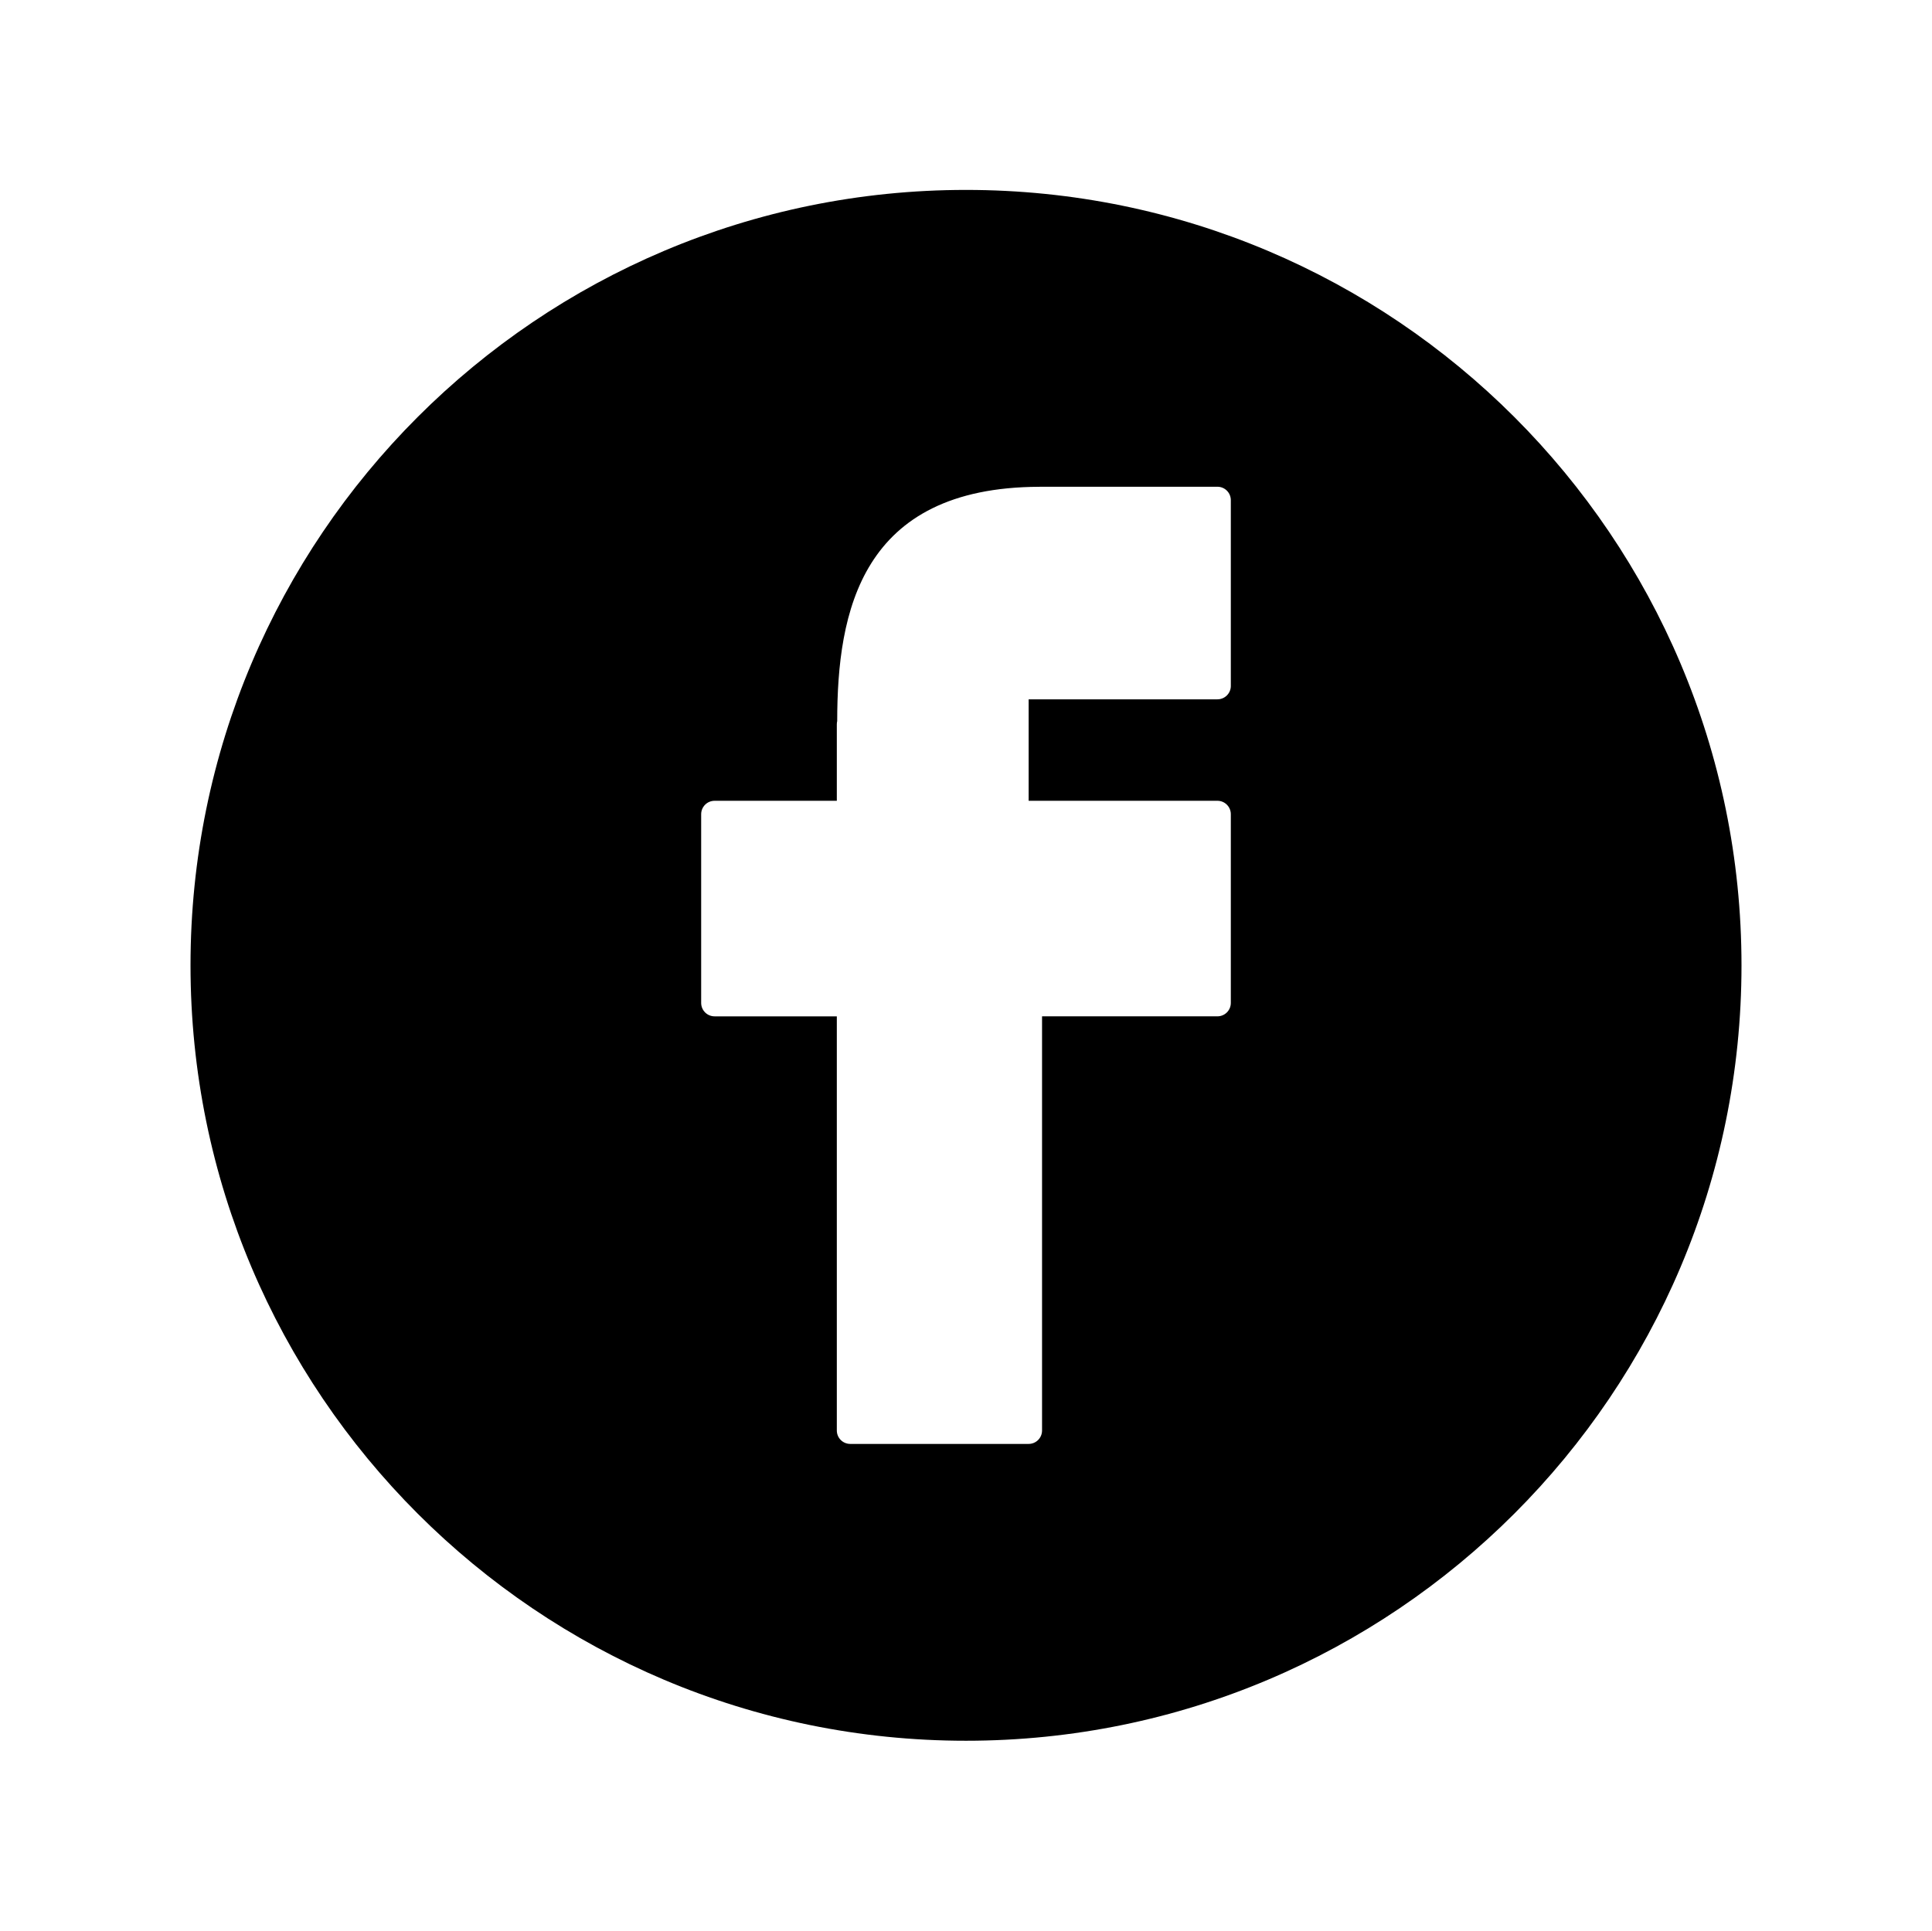
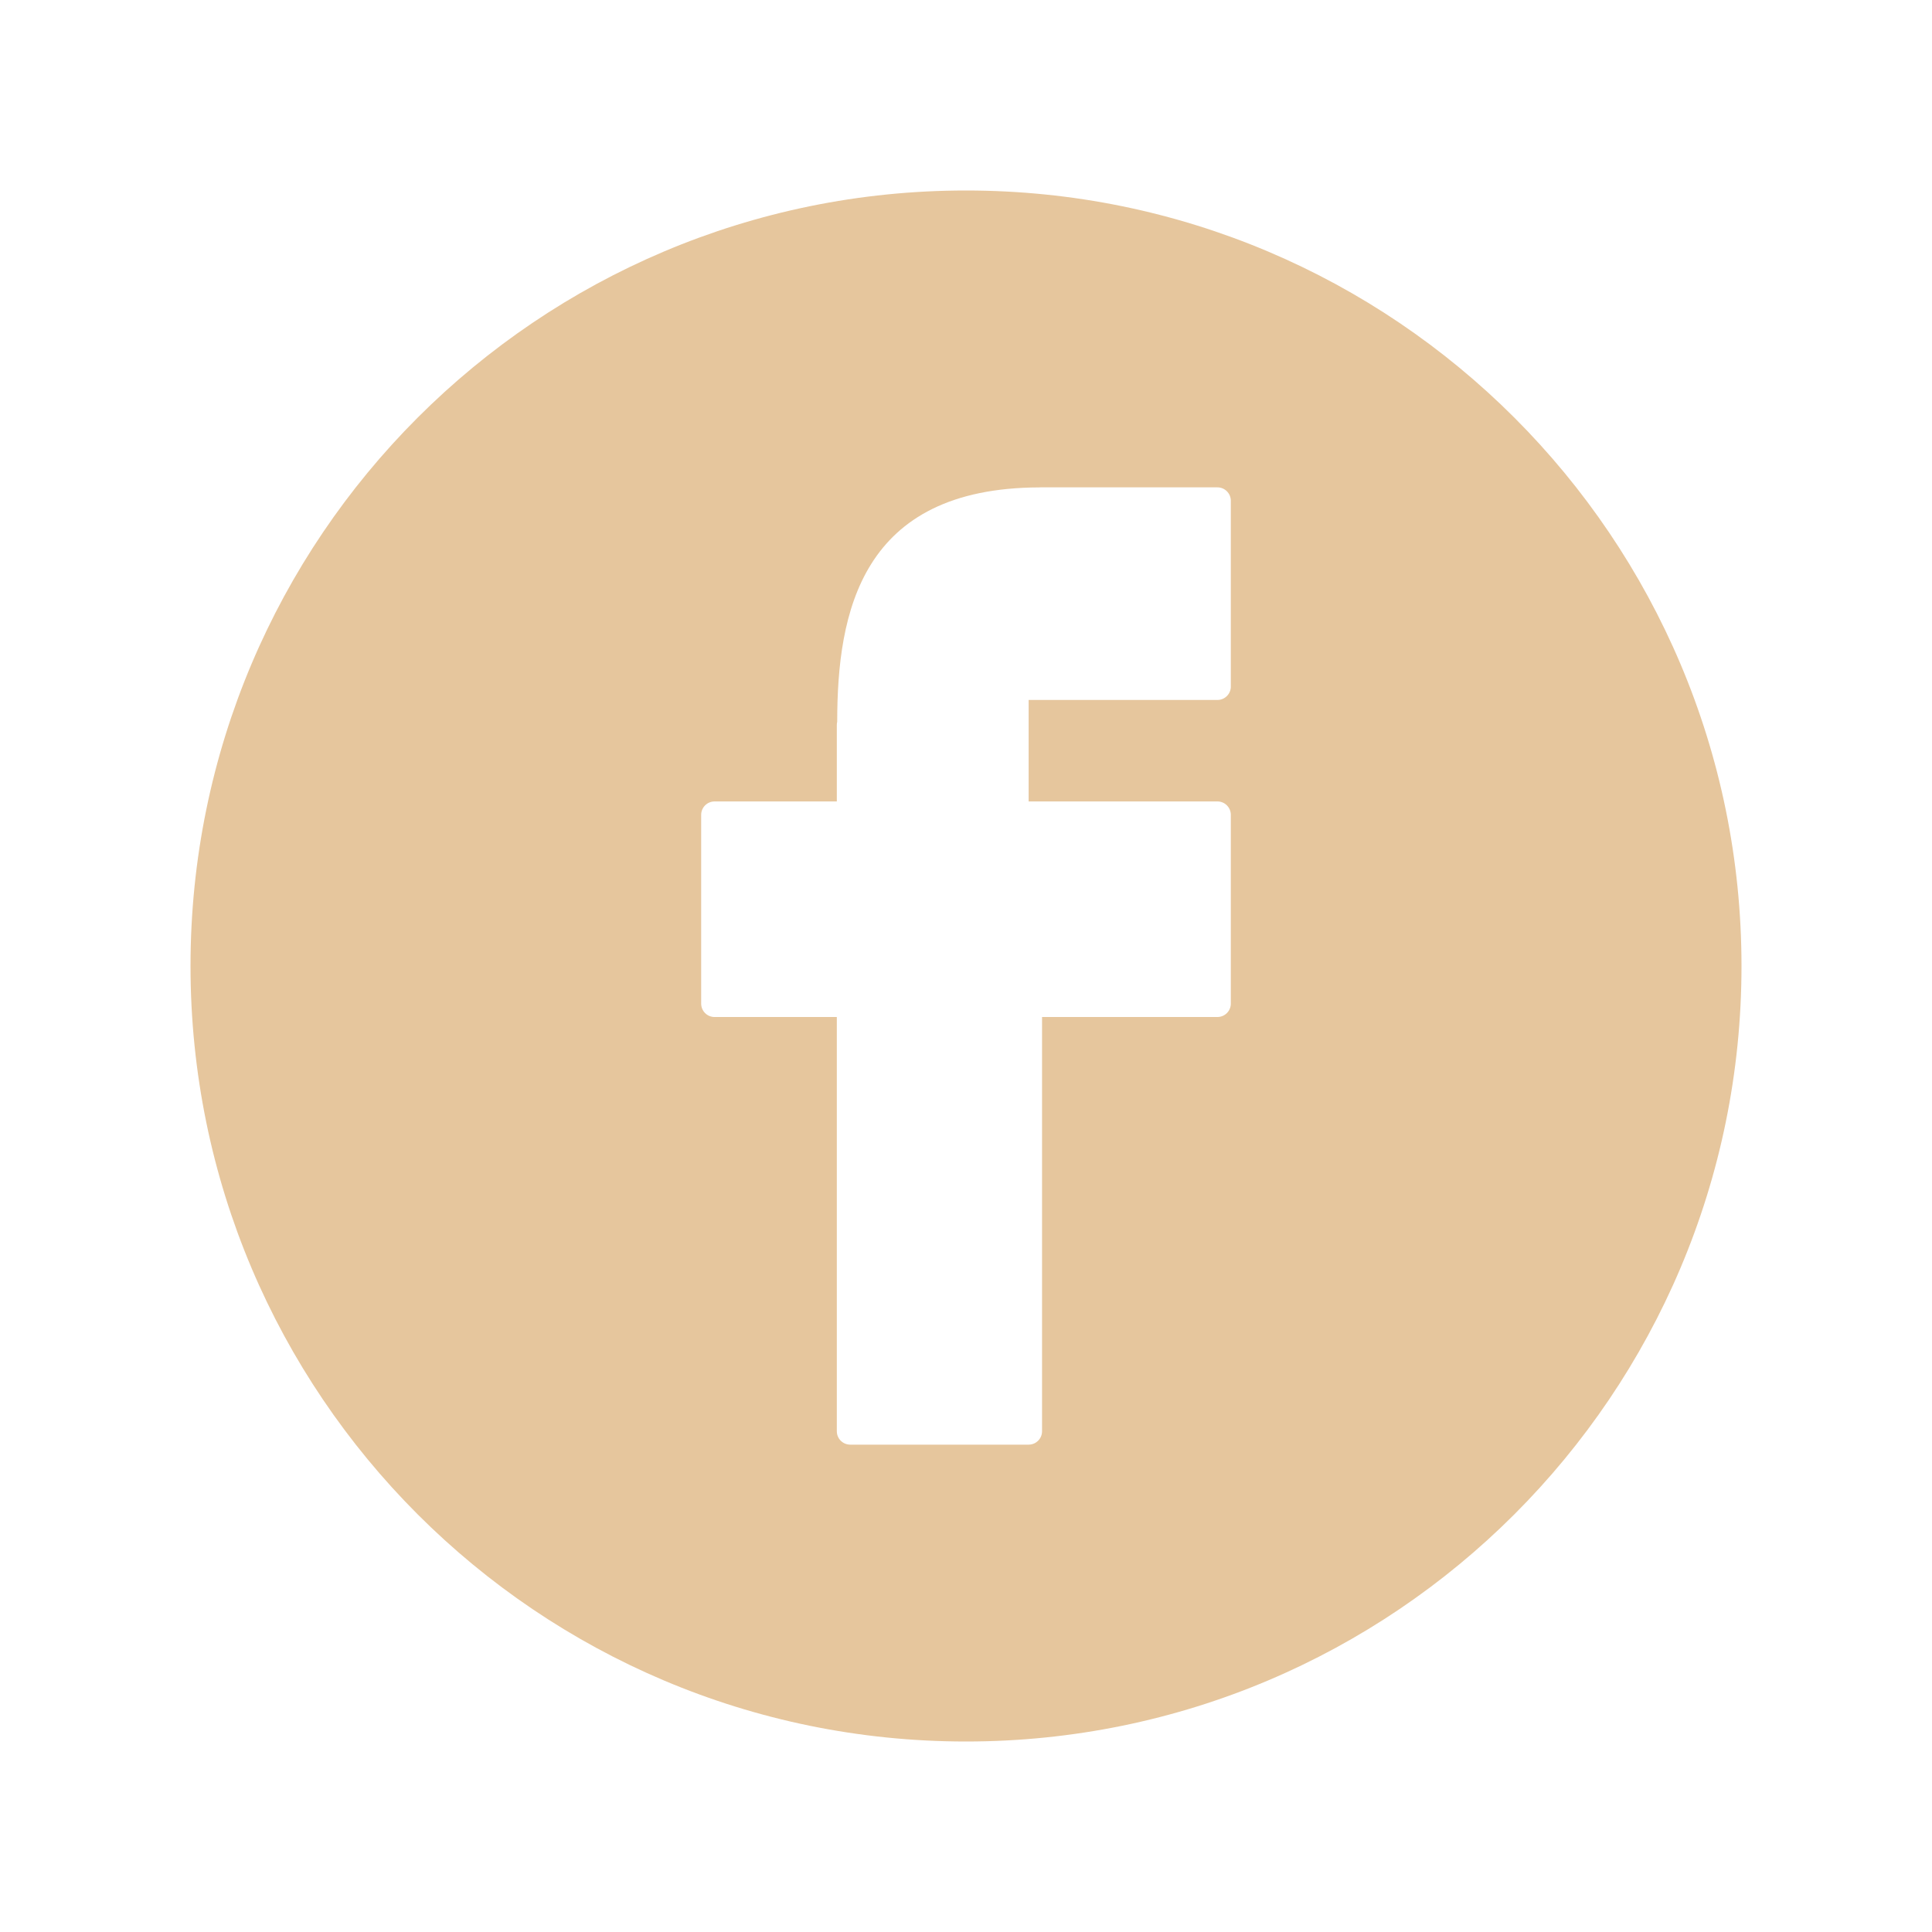
- <svg xmlns="http://www.w3.org/2000/svg" enable-background="new 0 0 144.083 144" height="144px" id="Facebook" version="1.1" viewBox="0 0 144.083 144" width="144.083px" xml:space="preserve">
+ <svg xmlns="http://www.w3.org/2000/svg" enable-background="new 0 0 144.083 144" fill="#E6C69D" height="30px" id="Facebook" version="1.1" viewBox="0 0 144.083 144" width="30px" xml:space="preserve">
  <path d="M72.041,14.165c-31.94,0-57.833,25.894-57.833,57.834c0,31.939,25.893,57.836,57.833,57.836s57.835-25.896,57.835-57.836  C129.875,40.059,103.981,14.165,72.041,14.165z M91.792,51.16c0,0.552-0.447,1-1,1H76.713v7.567h14.078c0.553,0,1,0.448,1,1v14.077  c0,0.553-0.447,1-1,1H77.713v30.892c0,0.553-0.447,1-1,1H63.408c-0.553,0-1-0.447-1-1V75.805h-9.117c-0.553,0-1-0.447-1-1V60.728  c0-0.552,0.447-1,1-1h9.117V54.02c0-0.082,0.01-0.161,0.028-0.237c0.008-8.131,1.747-17.433,15.068-17.475  c0.029-0.002,0.06-0.004,0.09-0.004h13.197c0.553,0,1,0.448,1,1V51.16z" />
</svg>
